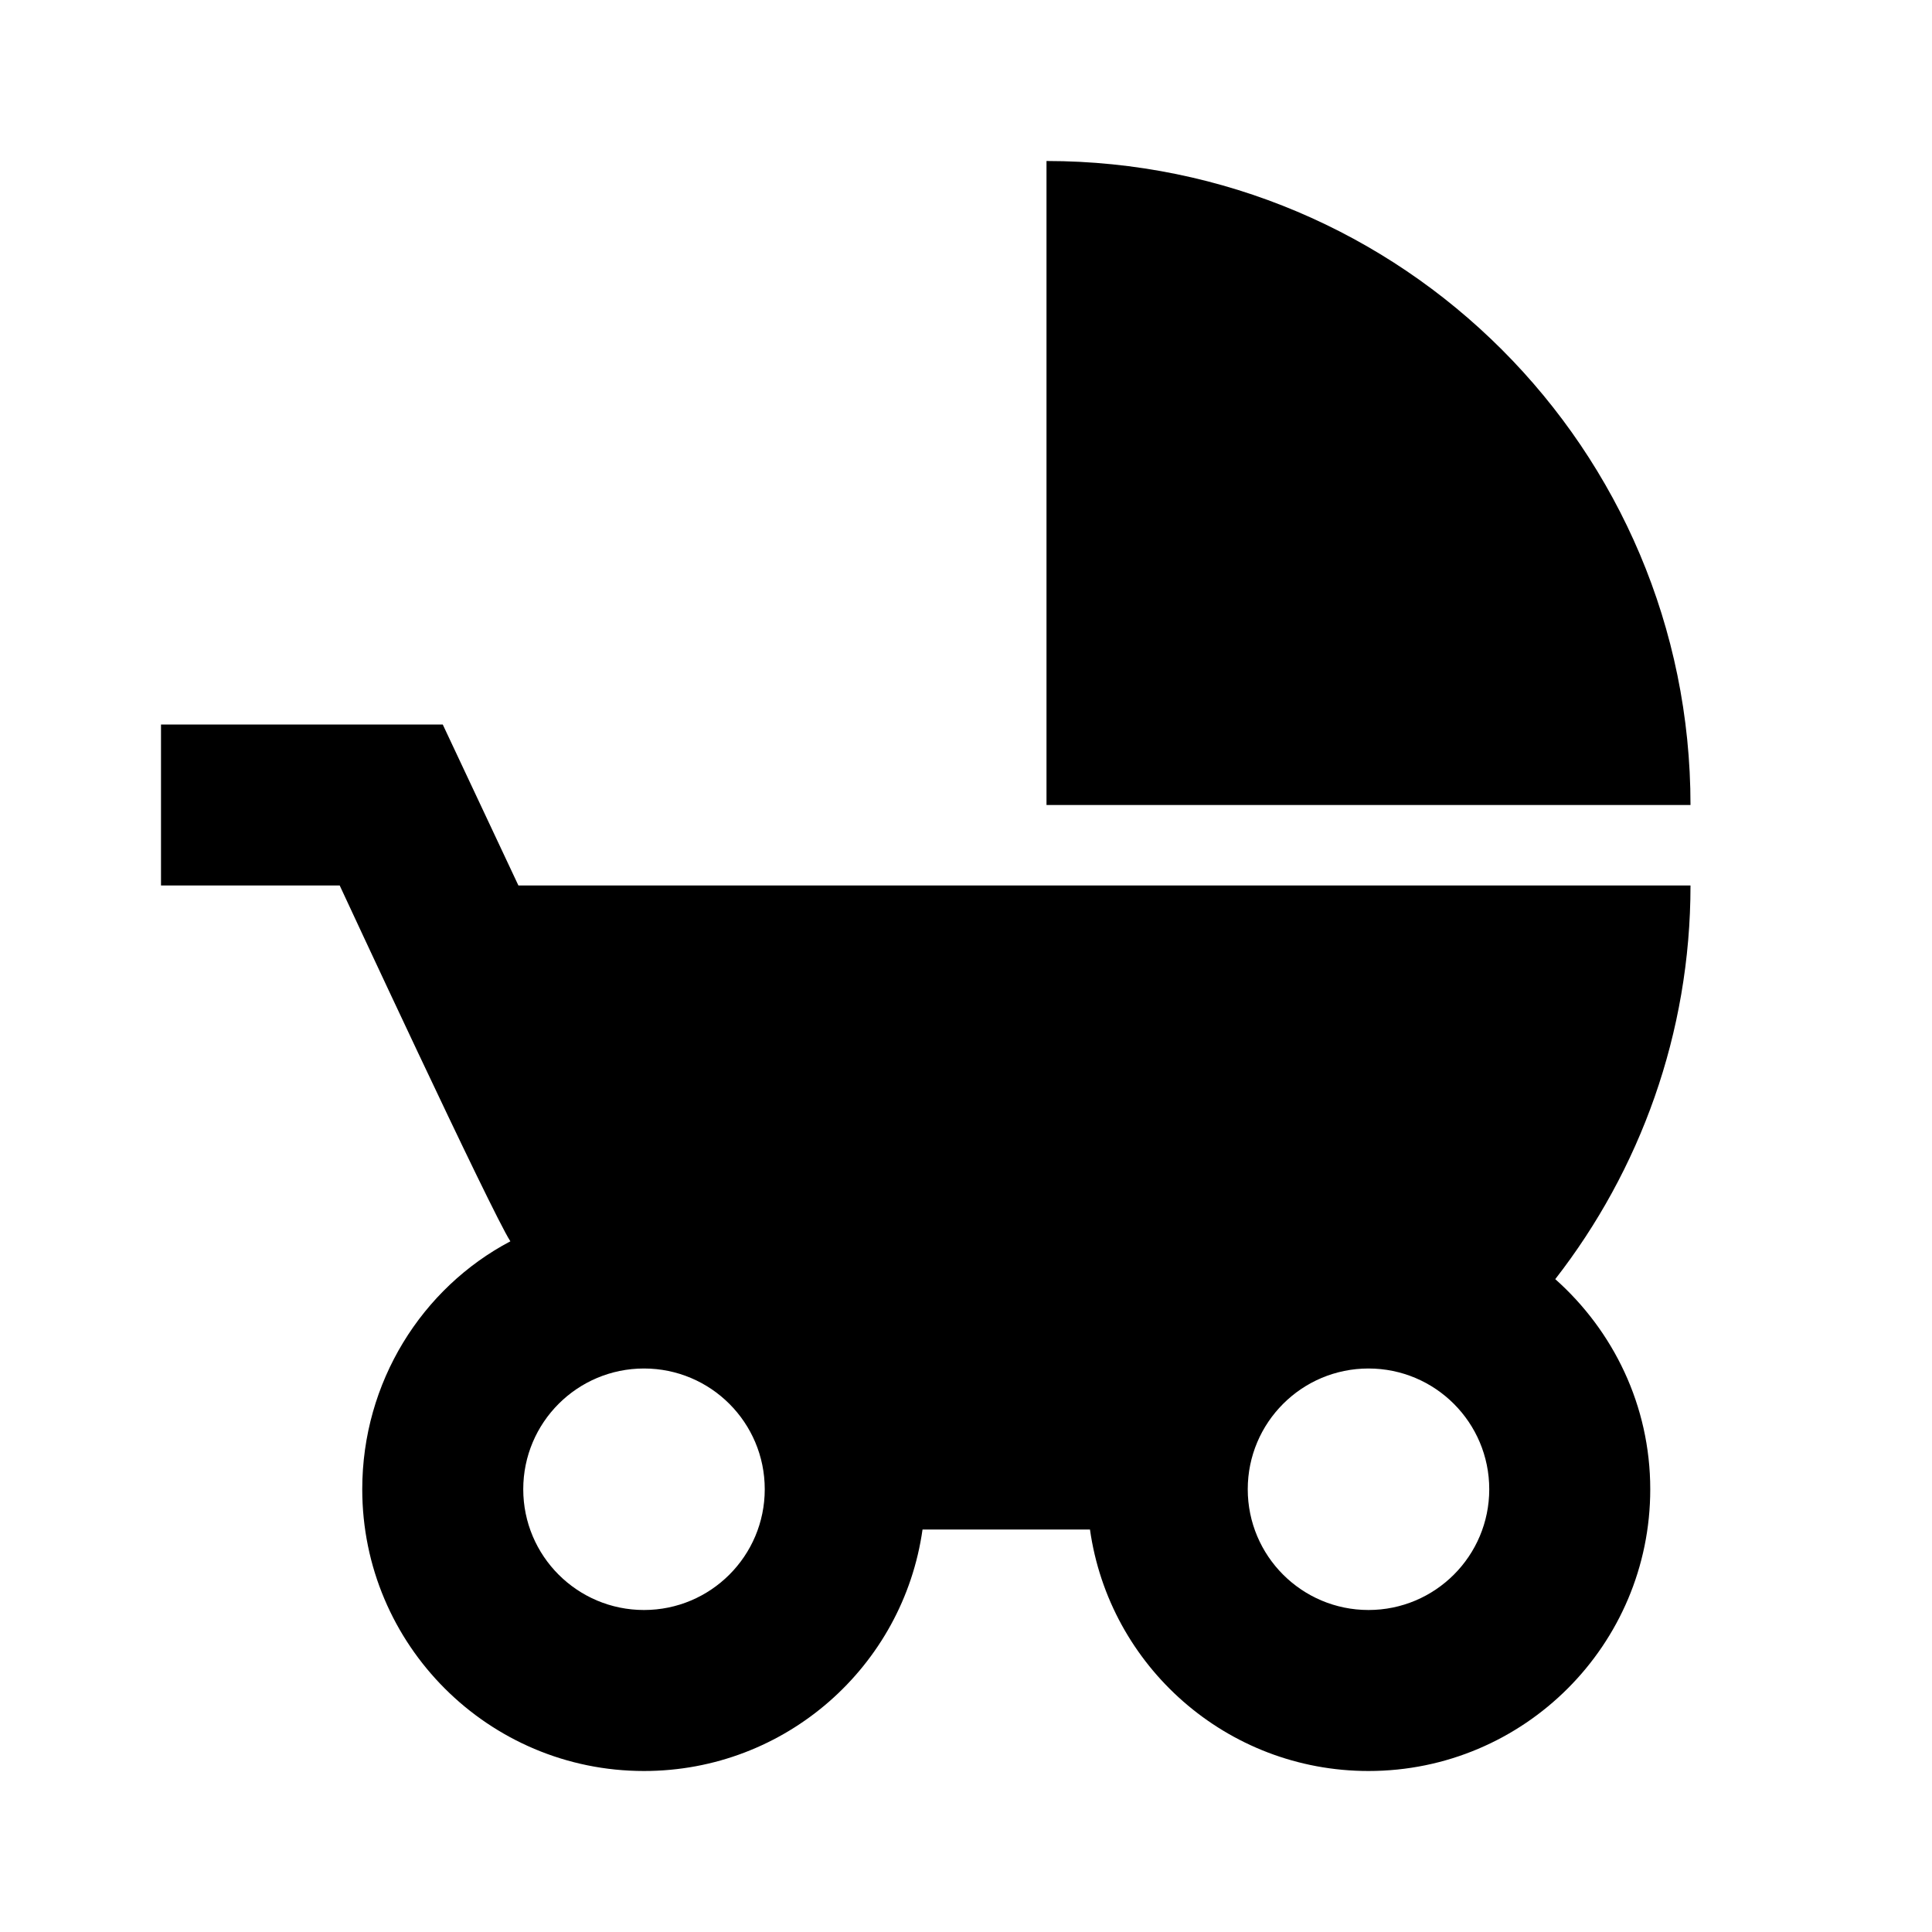
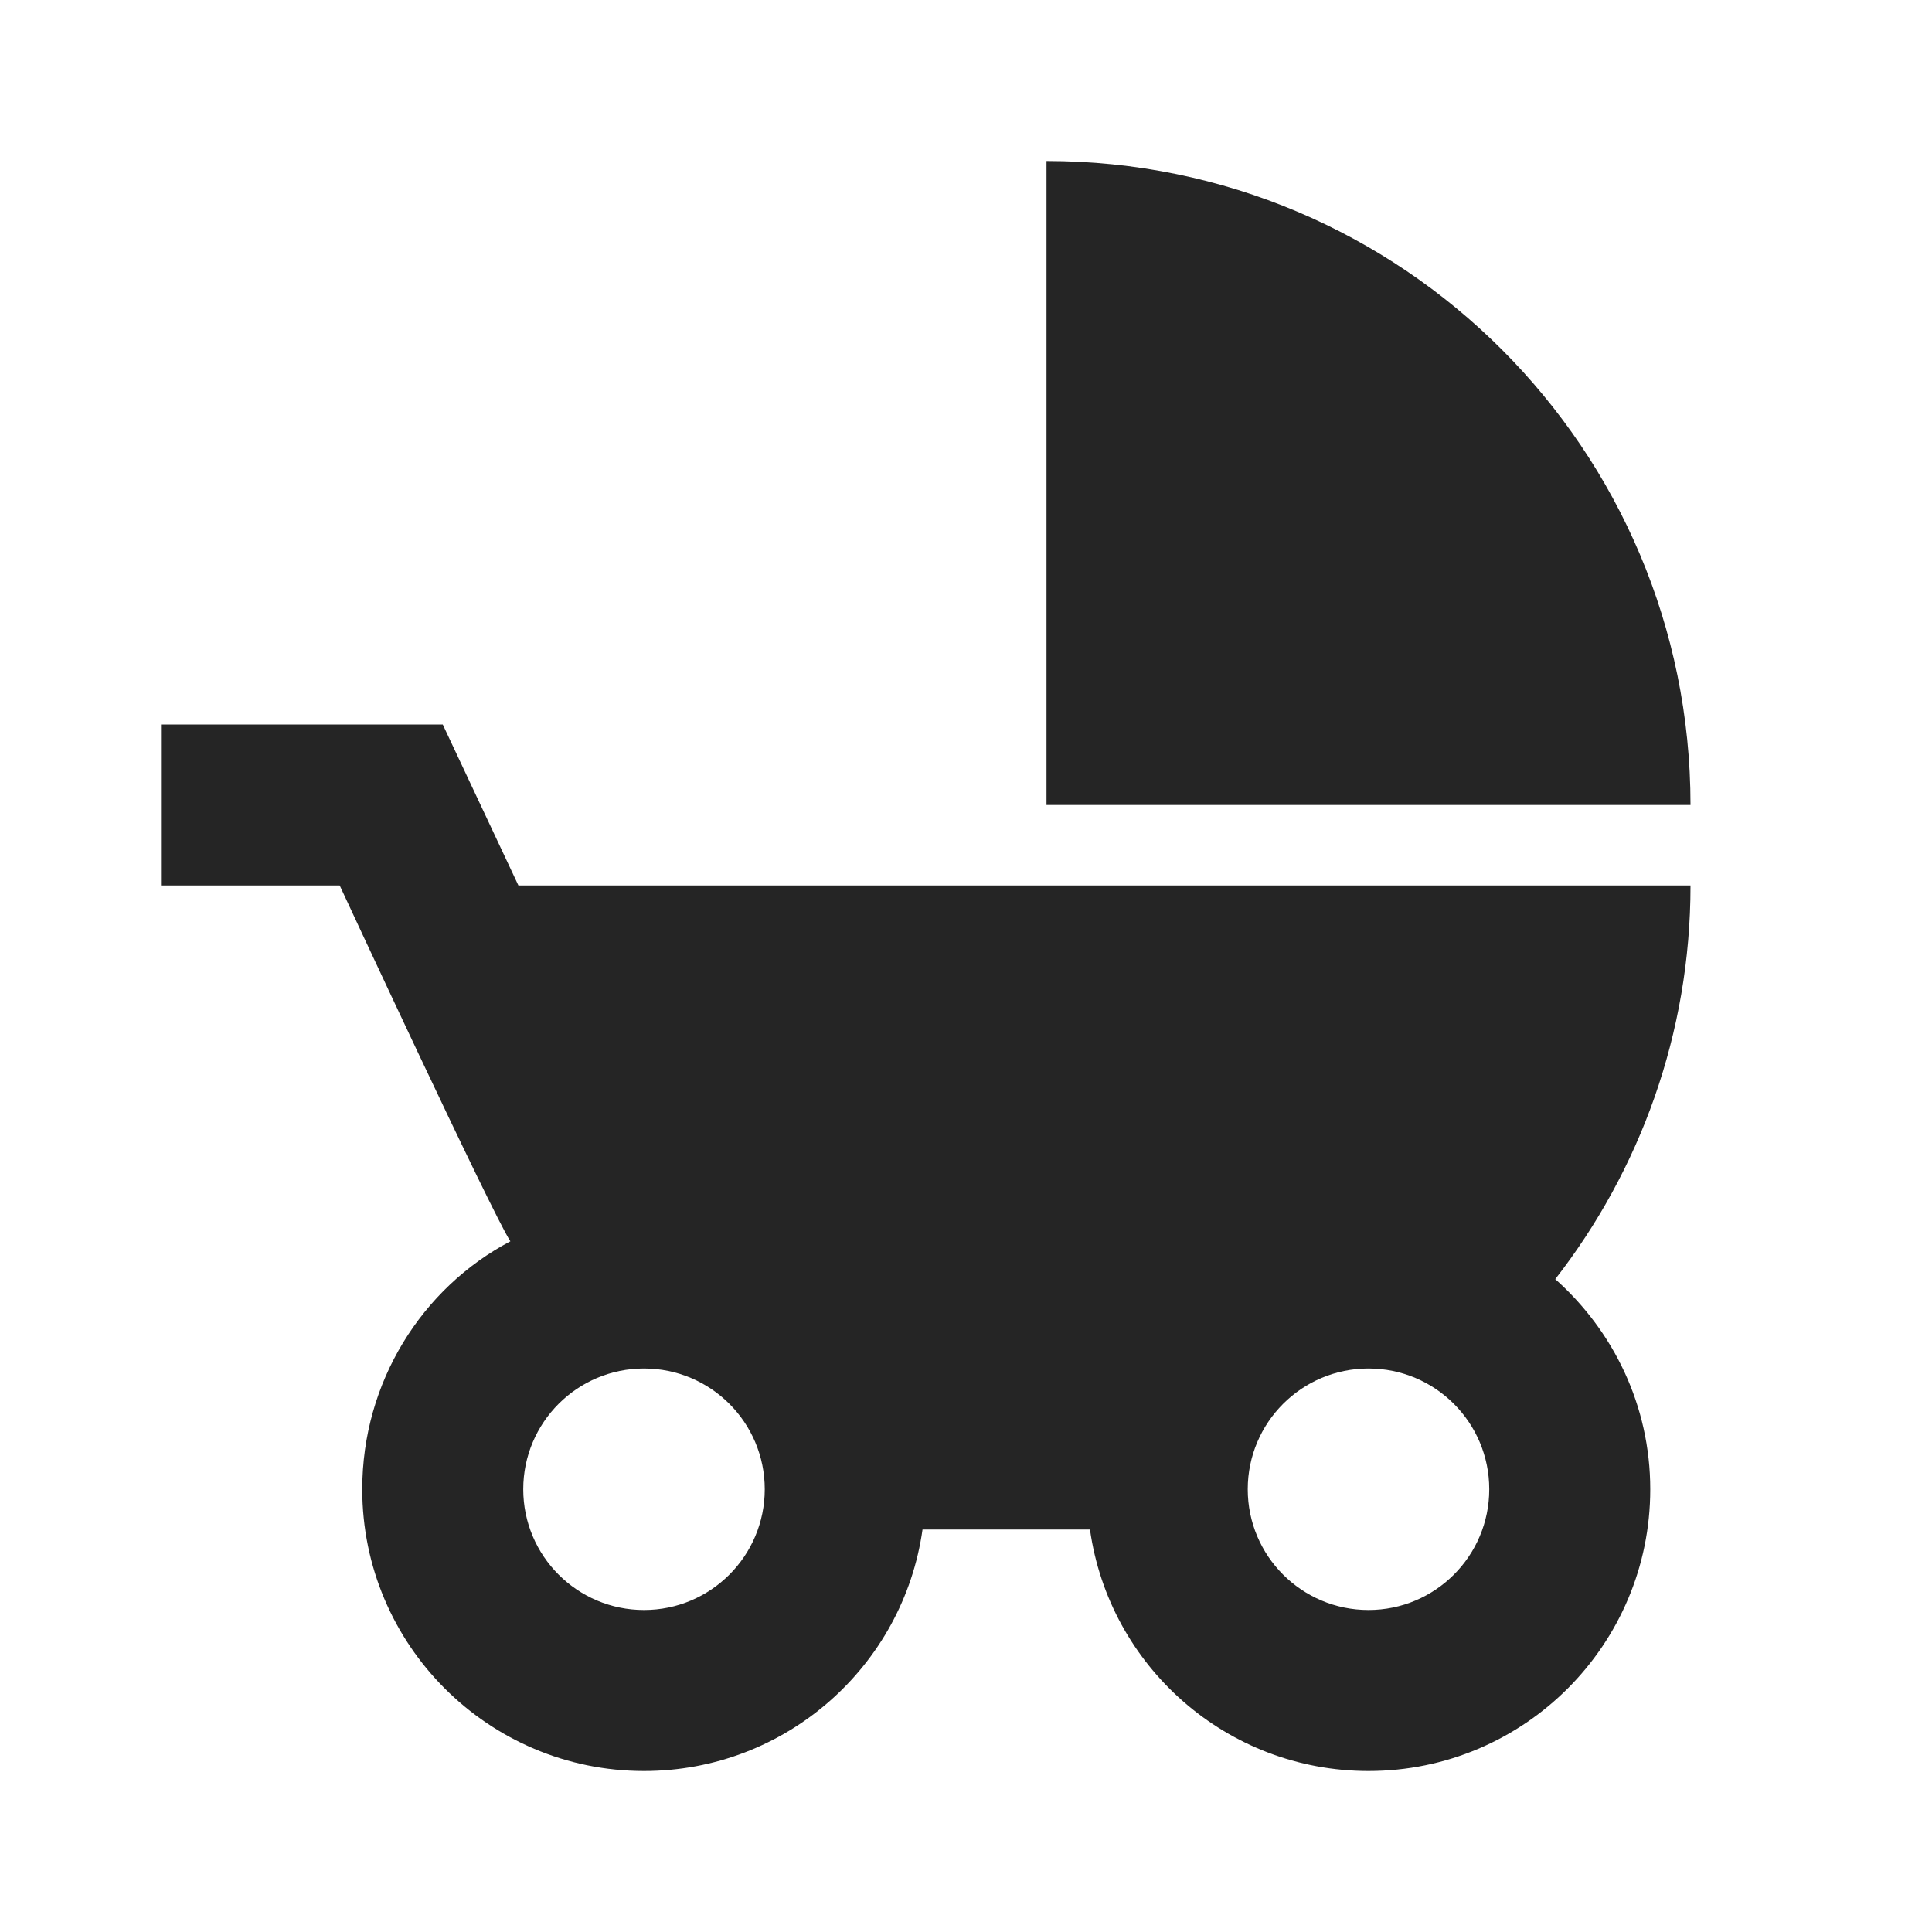
<svg xmlns="http://www.w3.org/2000/svg" viewBox="0 0 24 24">
-   <path d="M13,2V10H21A8,8 0 0,0 13,2M19.32,15.89C20.37,14.54 21,12.84 21,11H6.44L5.5,9H2V11H4.22C4.22,11 6.11,15.07 6.34,15.42C5.24,16 4.5,17.17 4.5,18.5A3.5,3.5 0 0,0 8,22C9.76,22 11.22,20.7 11.46,19H13.54C13.78,20.7 15.24,22 17,22A3.5,3.5 0 0,0 20.5,18.5C20.5,17.46 20.04,16.53 19.32,15.89M8,20A1.5,1.5 0 0,1 6.5,18.5A1.5,1.5 0 0,1 8,17A1.5,1.5 0 0,1 9.5,18.5A1.5,1.5 0 0,1 8,20M17,20A1.5,1.5 0 0,1 15.5,18.5A1.5,1.5 0 0,1 17,17A1.5,1.5 0 0,1 18.5,18.5A1.5,1.5 0 0,1 17,20Z" />
+   <path fill="#252525" d="M13,2V10H21A8,8 0 0,0 13,2M19.32,15.89C20.37,14.54 21,12.84 21,11H6.44L5.5,9H2V11H4.22C4.22,11 6.11,15.07 6.34,15.42C5.24,16 4.5,17.17 4.5,18.5A3.5,3.5 0 0,0 8,22C9.76,22 11.22,20.7 11.46,19H13.54C13.78,20.7 15.24,22 17,22A3.5,3.5 0 0,0 20.5,18.5C20.5,17.46 20.04,16.53 19.32,15.89M8,20A1.5,1.5 0 0,1 6.5,18.5A1.5,1.5 0 0,1 8,17A1.5,1.5 0 0,1 9.5,18.5A1.5,1.5 0 0,1 8,20M17,20A1.5,1.5 0 0,1 15.5,18.5A1.5,1.5 0 0,1 17,17A1.5,1.5 0 0,1 18.5,18.5A1.5,1.5 0 0,1 17,20Z" />
</svg>
